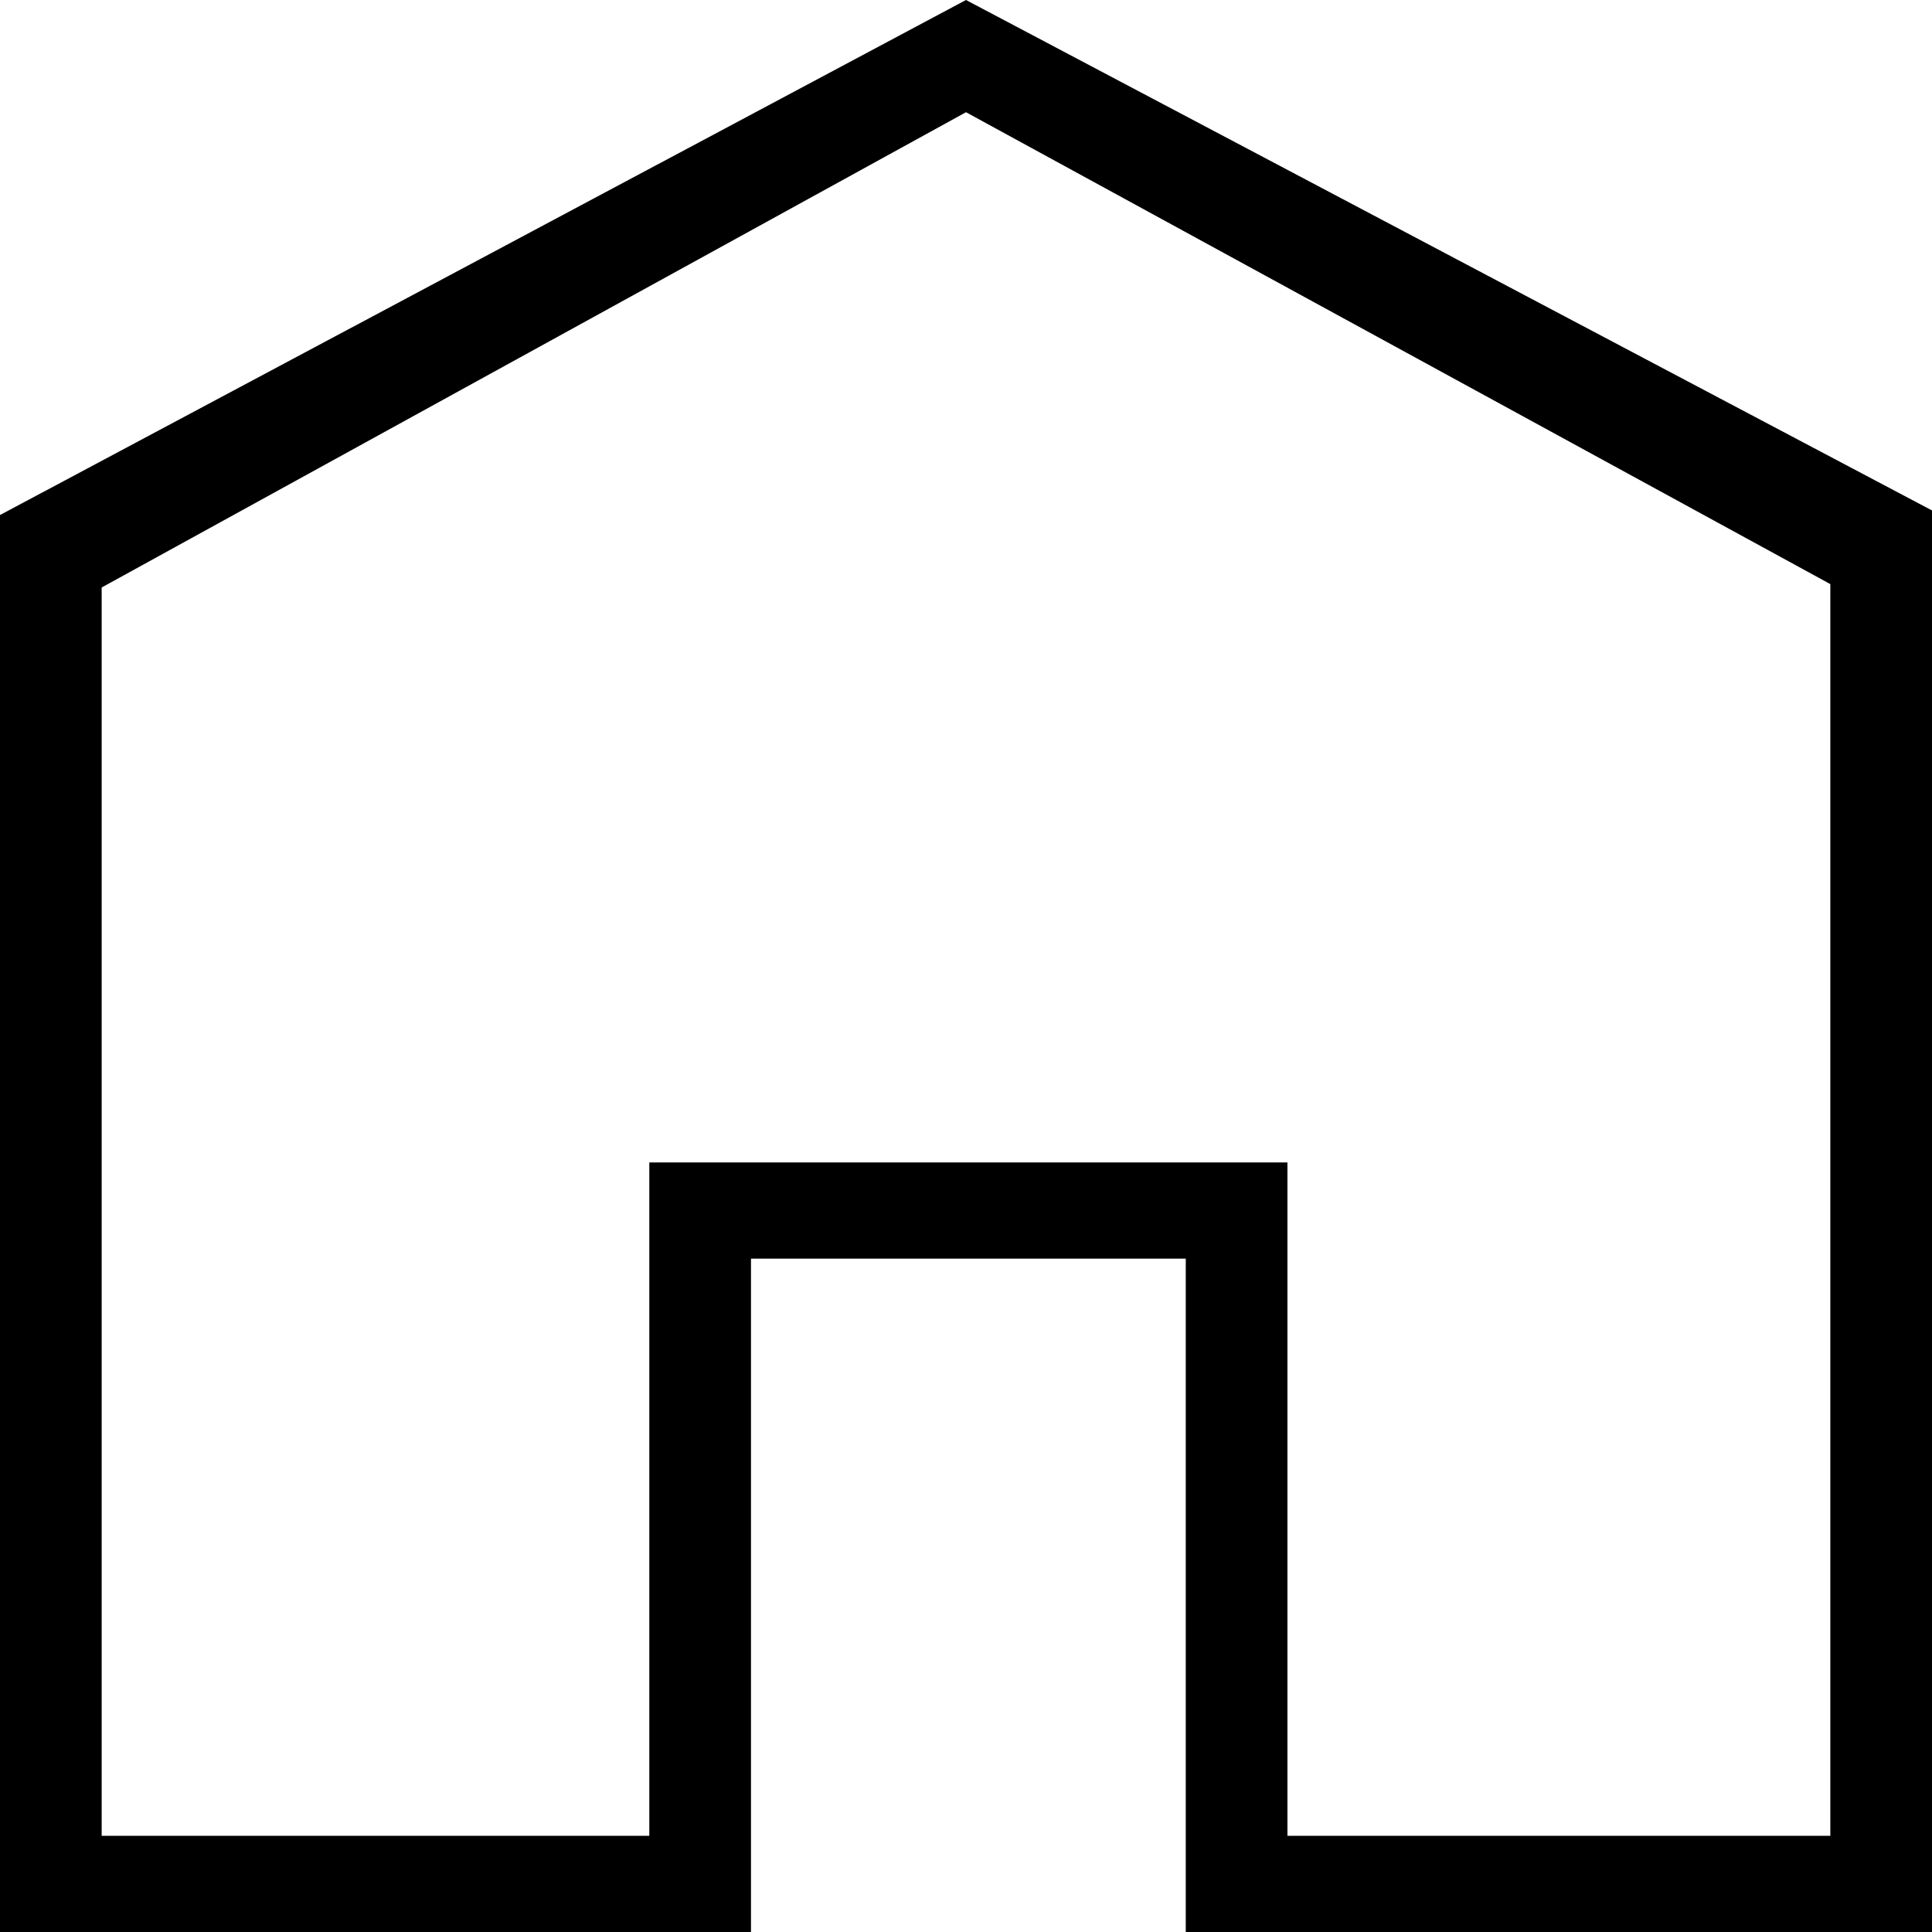
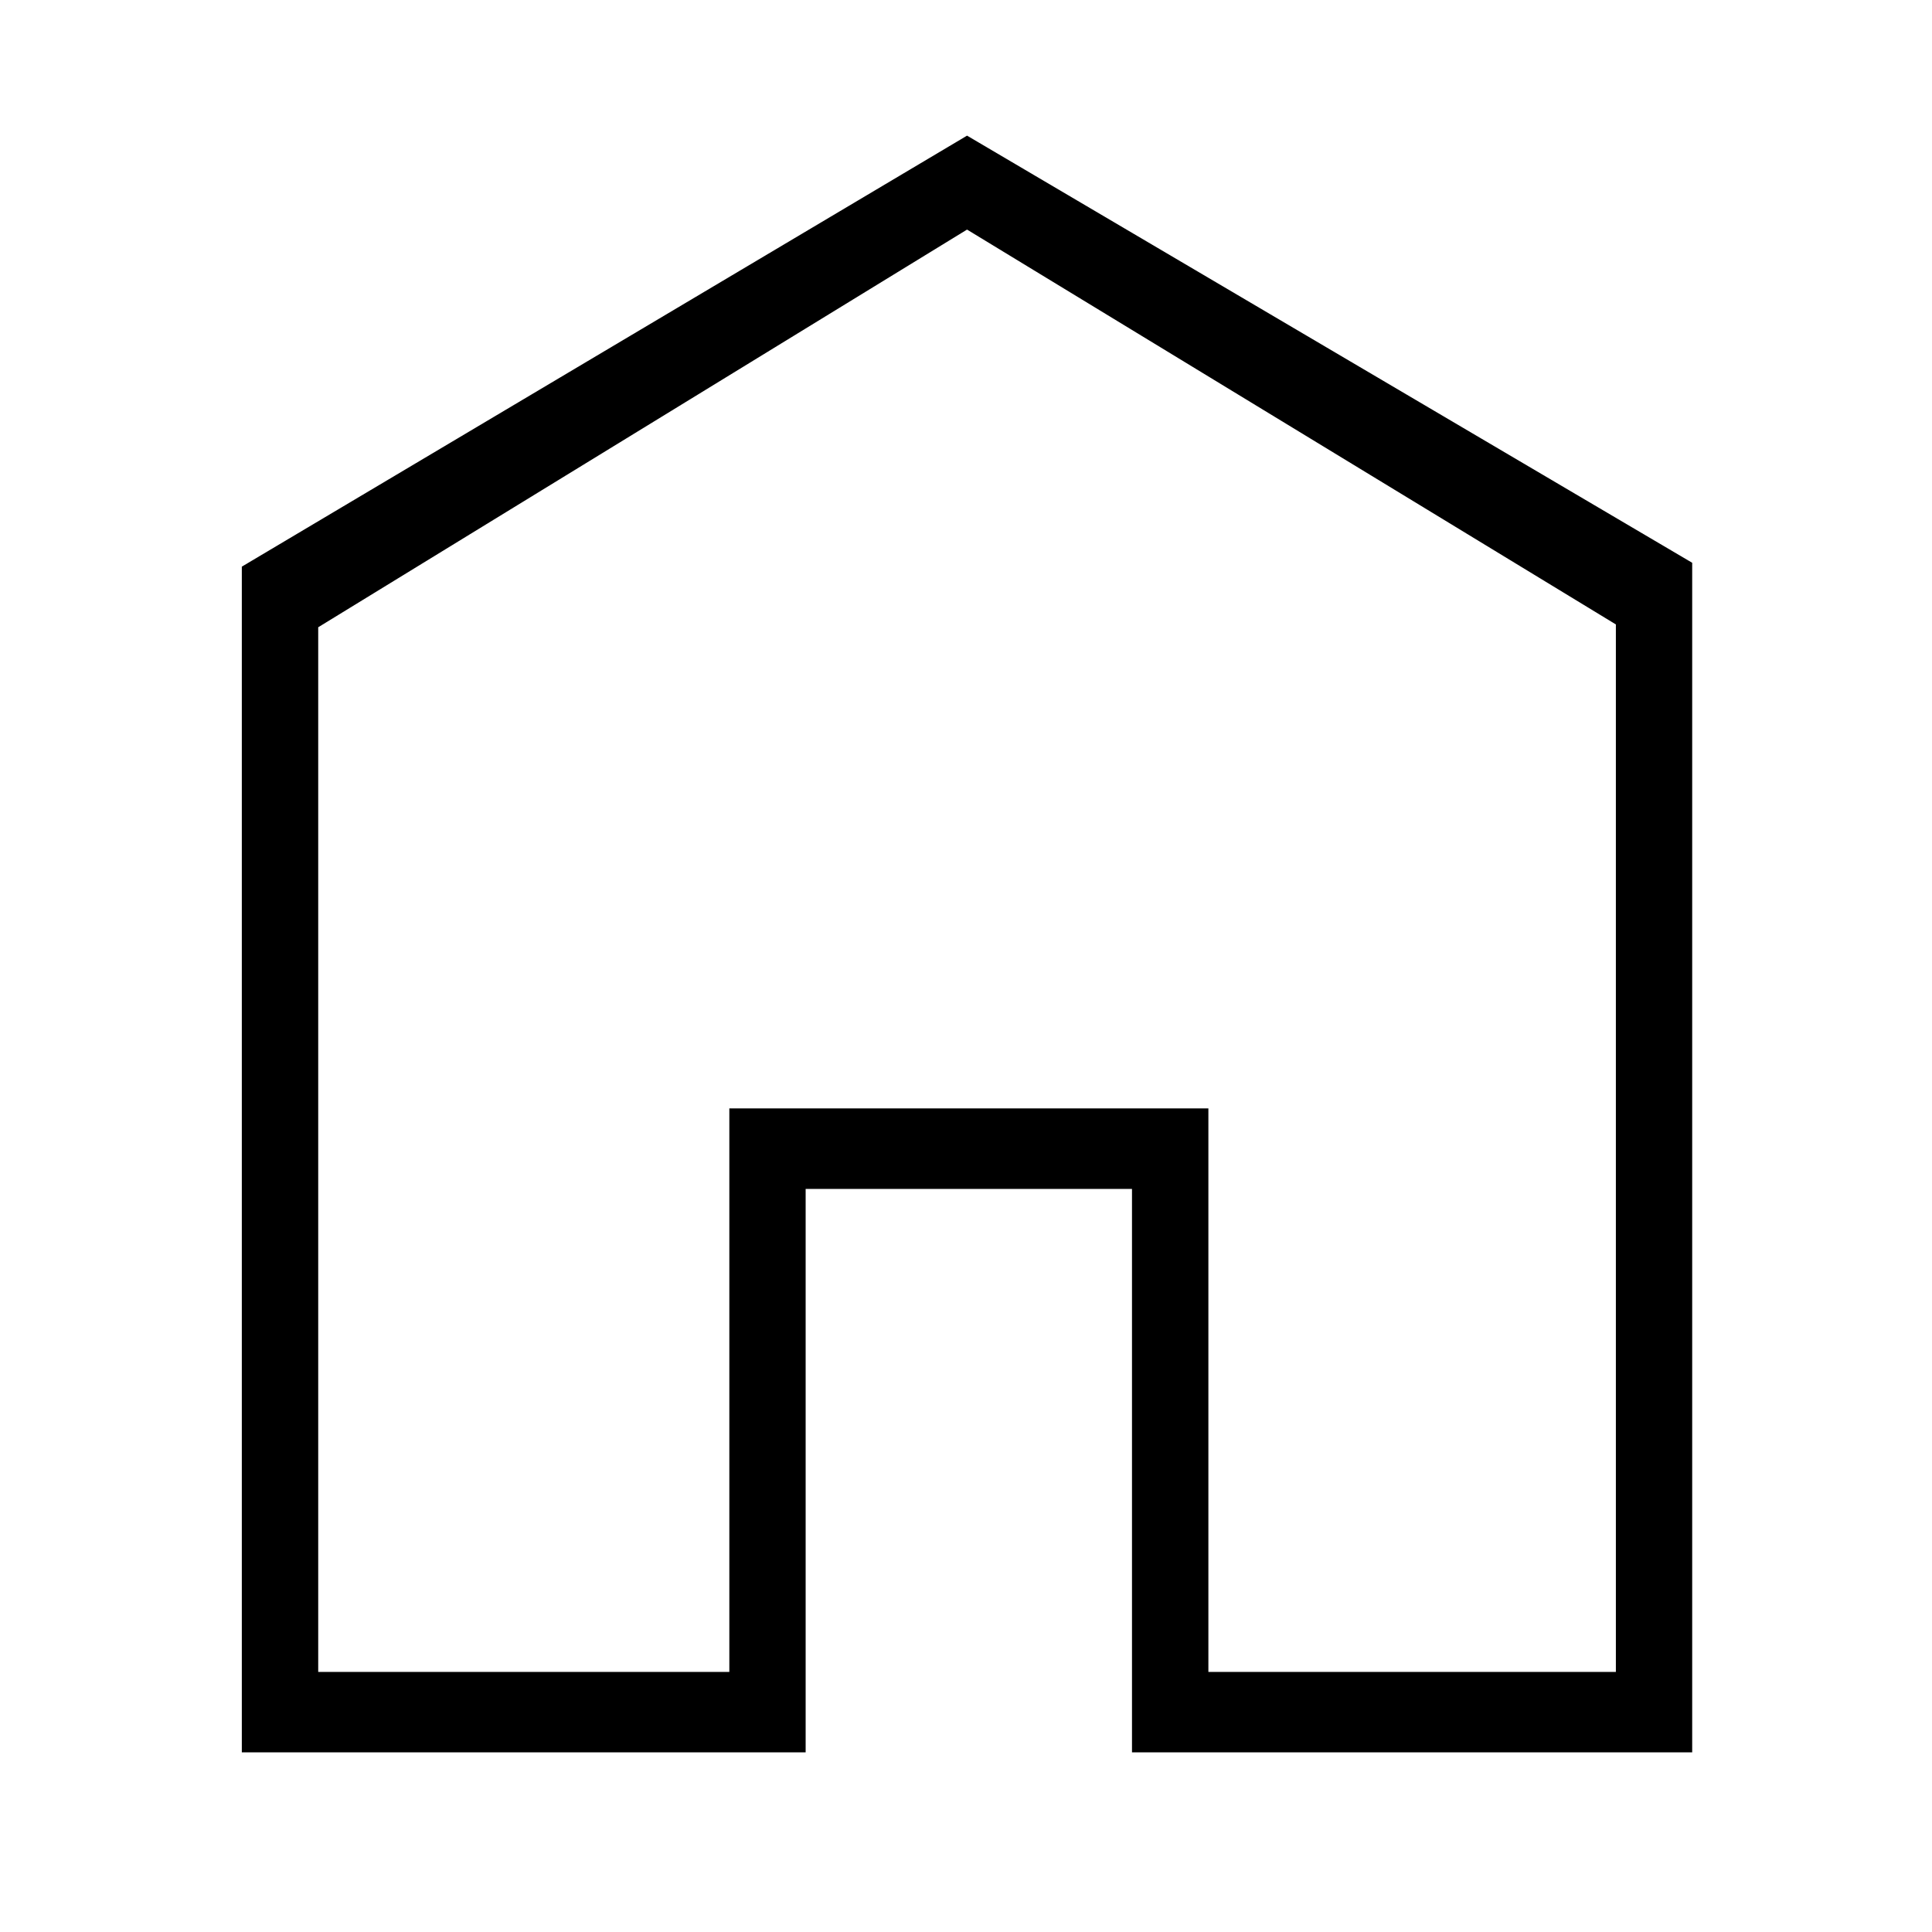
<svg xmlns="http://www.w3.org/2000/svg" width="24" height="24" viewBox="0 0 24 24" fill="none">
-   <path d="M12 1.394L1.263 7.298V22.805H8.066V14.44H15.993V22.805H22.737V7.256L12 1.394ZM12 0L24 6.341V24H14.73V15.635H9.329V24H0V6.398L12 0Z" fill="black" />
+   <path d="M12.013 2.852L3.953 7.792V20.769H9.06V13.769H15.011V20.769H20.073V7.757L12.013 2.852ZM12.013 1.685L21.021 6.991V21.768H14.062V14.769H10.008V21.768H3.004V7.039L12.013 1.685Z" fill="black" />
</svg>
